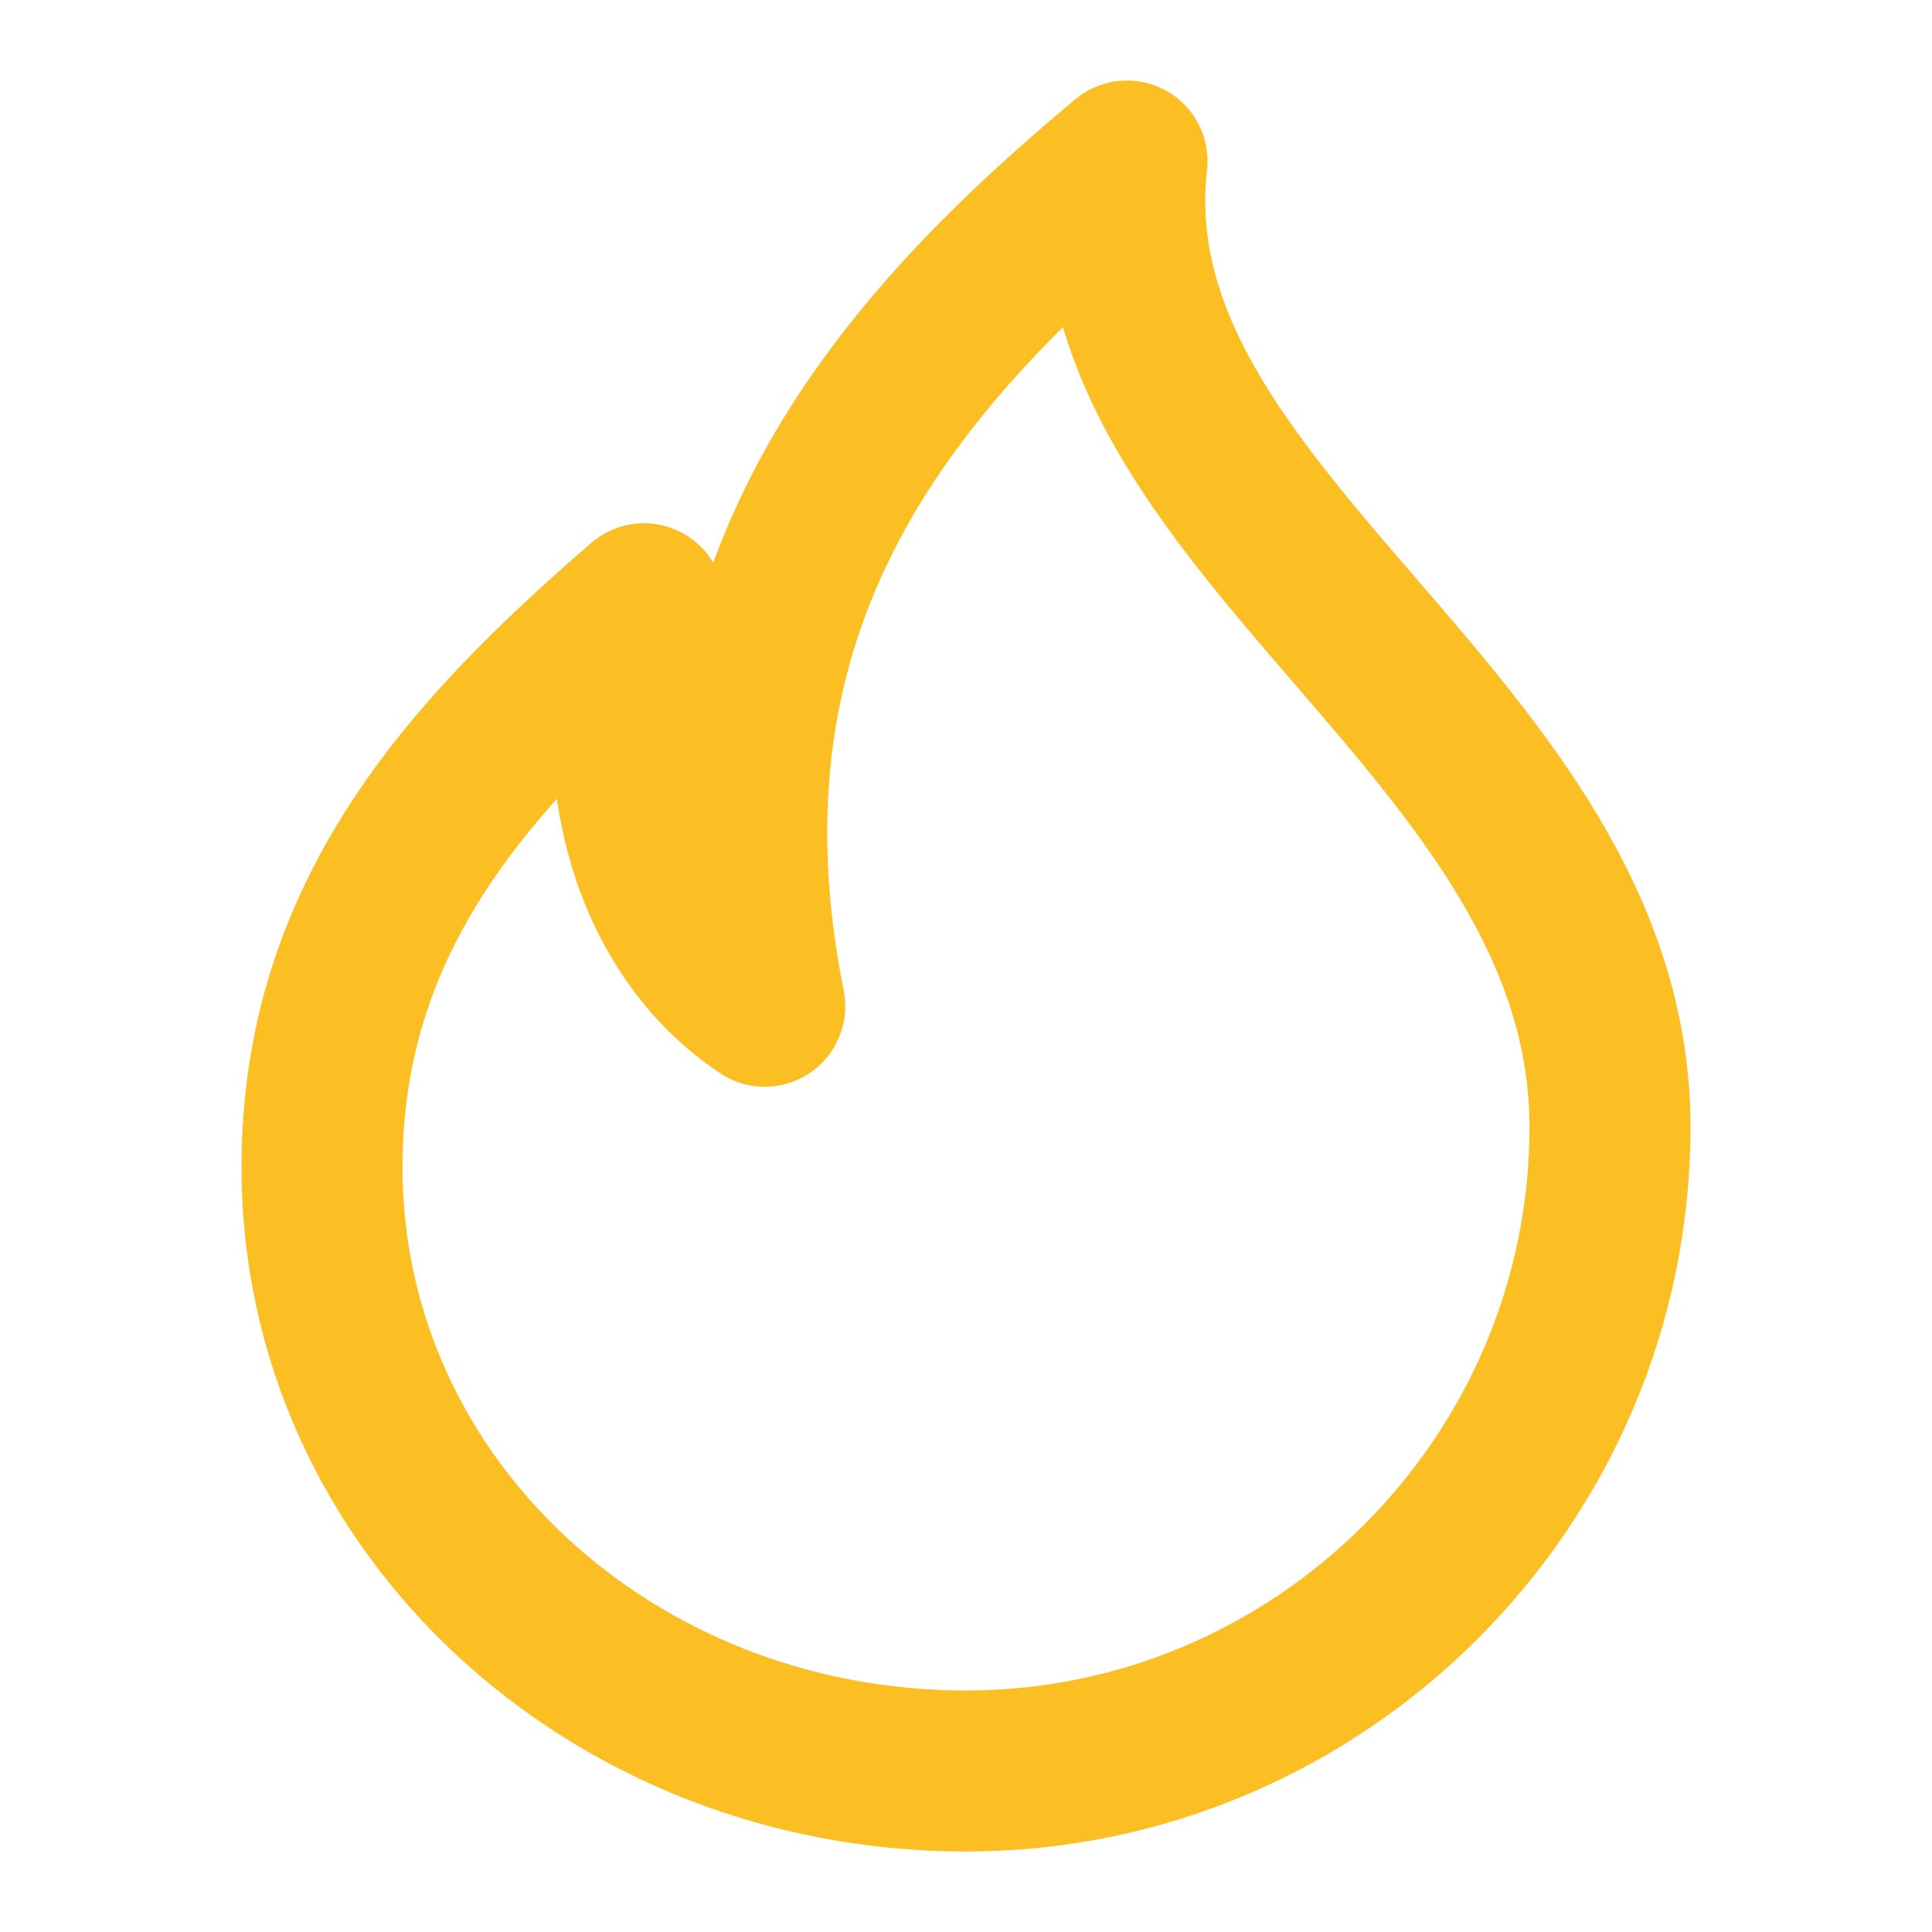
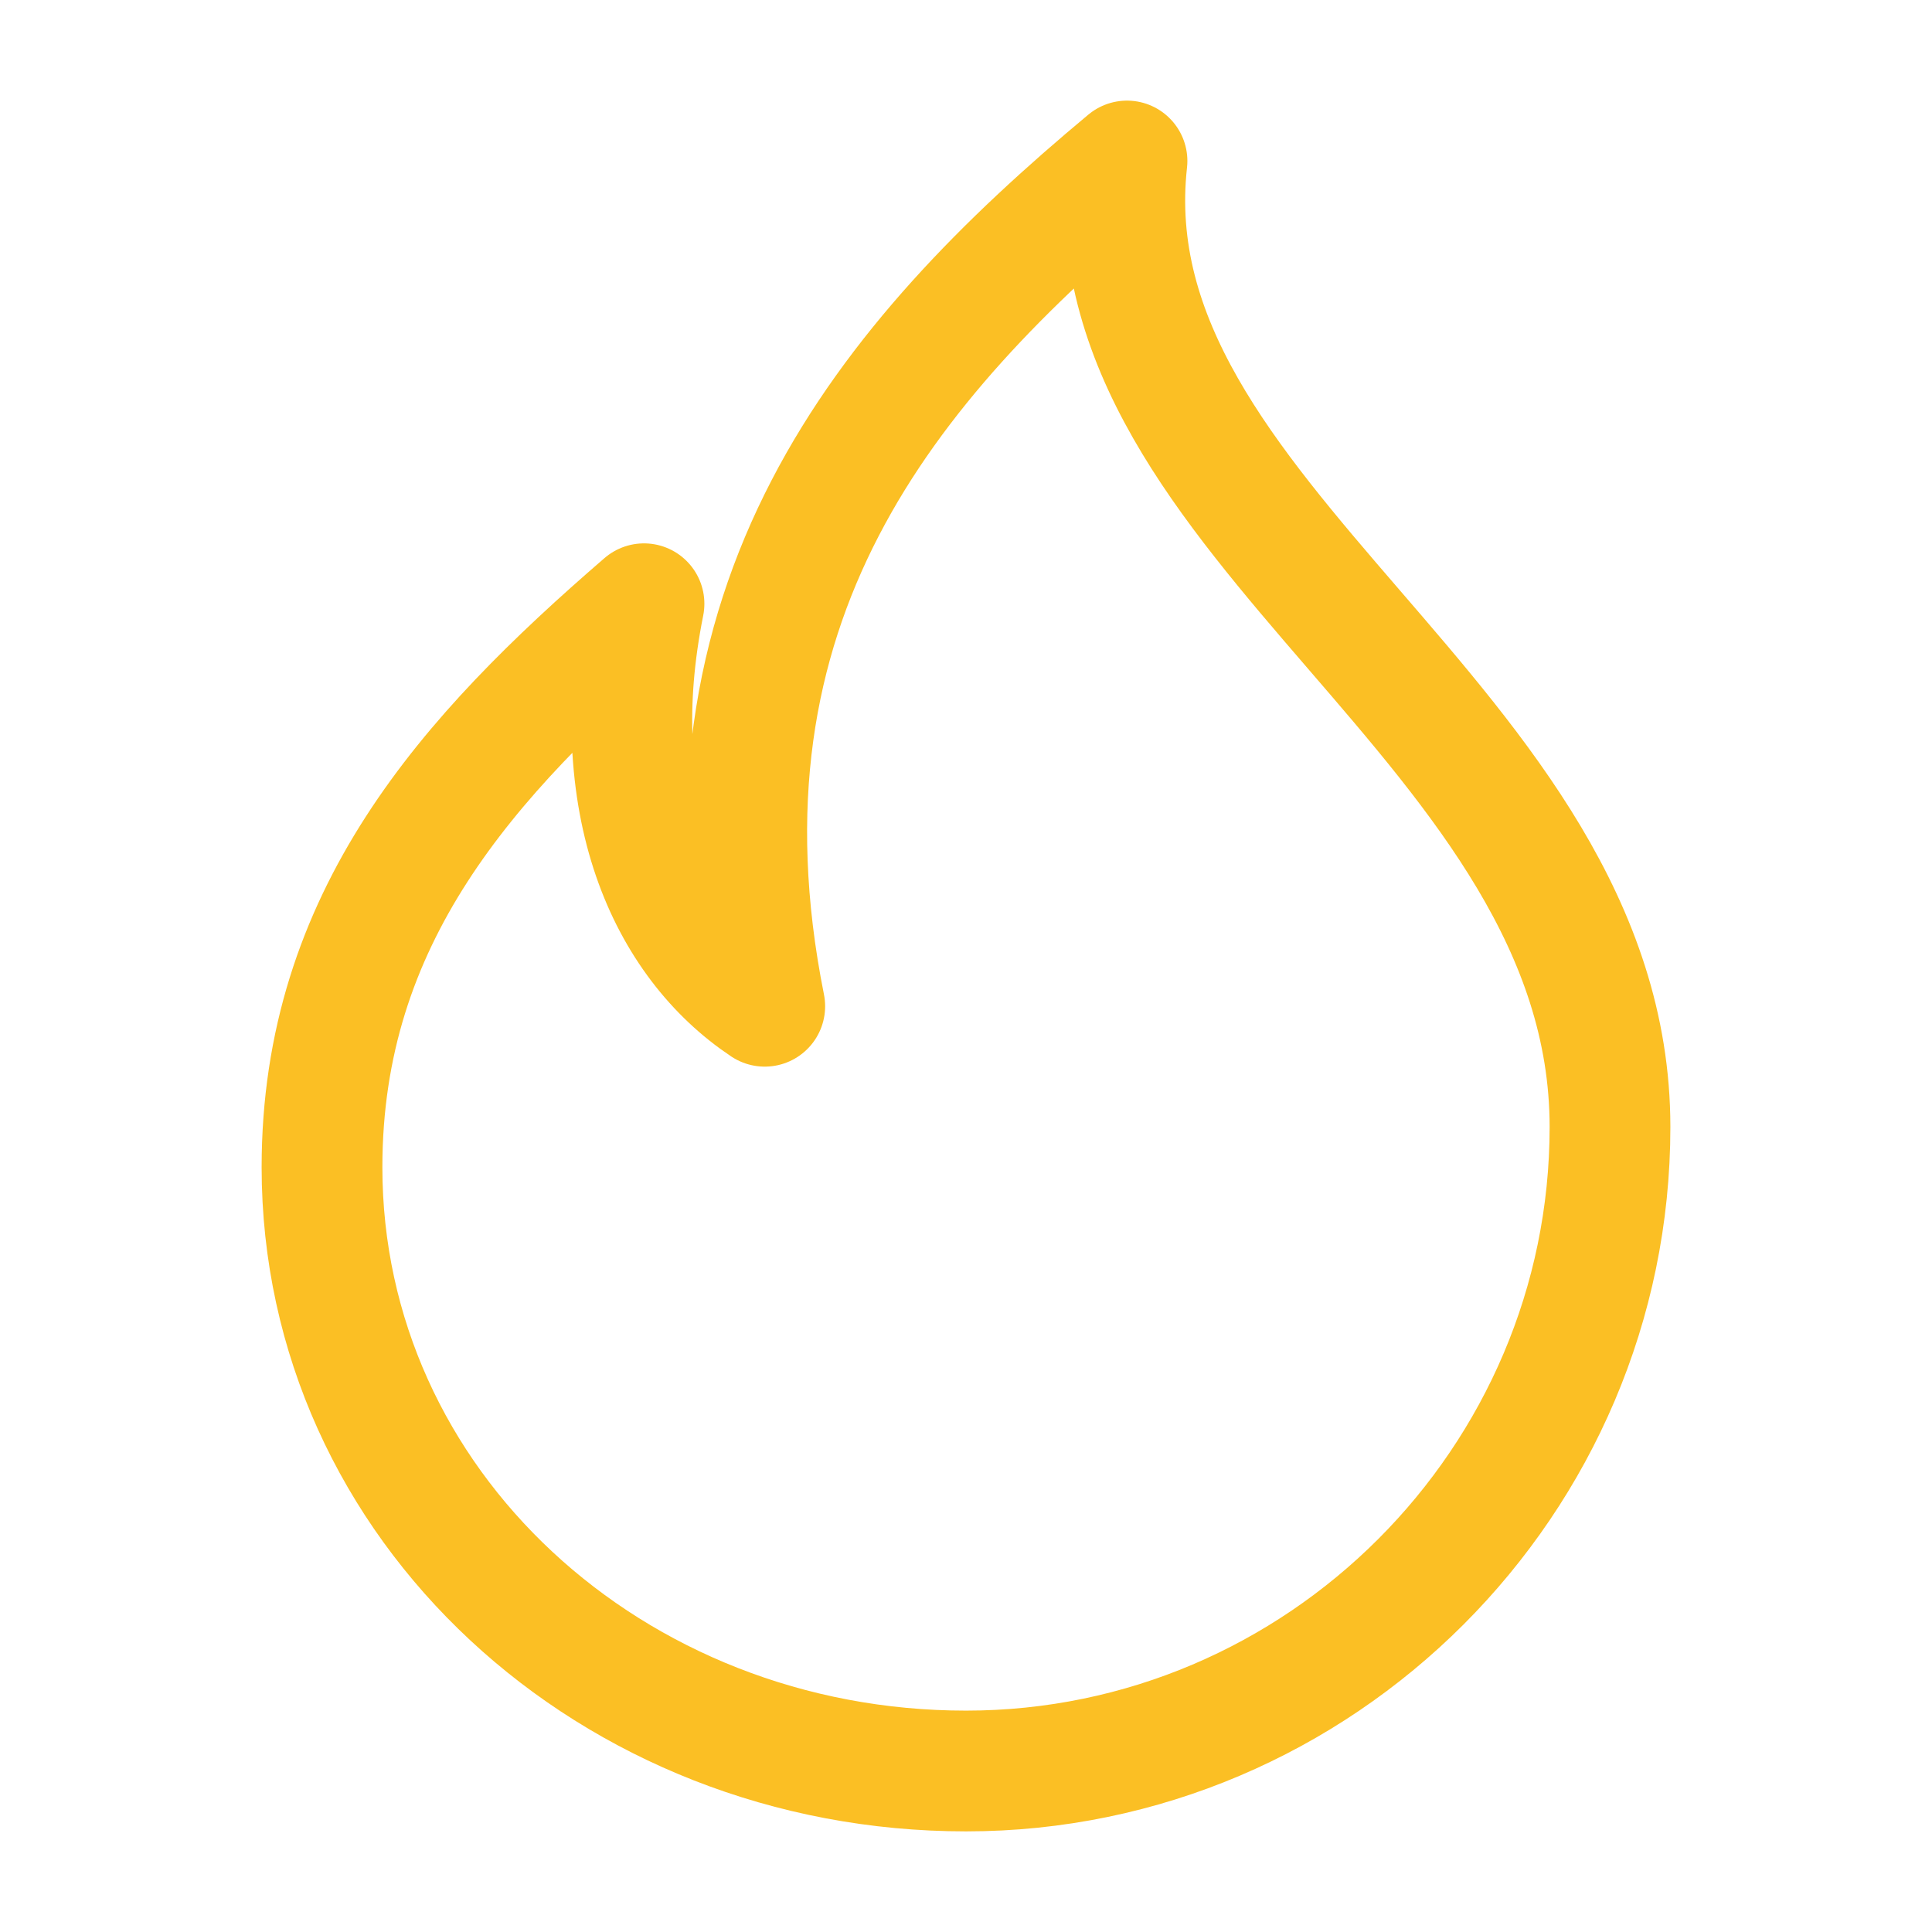
- <svg xmlns="http://www.w3.org/2000/svg" viewBox="0 0 24 24" role="img" aria-label="AI Film Camp" fill="none" stroke="#FBBF24" stroke-width="2" stroke-linecap="round" stroke-linejoin="round">
+ <svg xmlns="http://www.w3.org/2000/svg" viewBox="0 0 24 24" role="img" aria-label="AI Film Camp" fill="none" stroke="#FBBF24" stroke-width="1.5" stroke-linecap="round" stroke-linejoin="round">
  <path d="M14 2C13.5 6.5 20 9 20 14C20 18.4 16.4 22 12 22C7.6 22 4 18.7 4 14.5C4 11.4 5.8 9.4 8 7.5C7.5 10 8.3 11.7 9.5 12.5C8.5 7.5 11 4.5 14 2Z" />
</svg>
